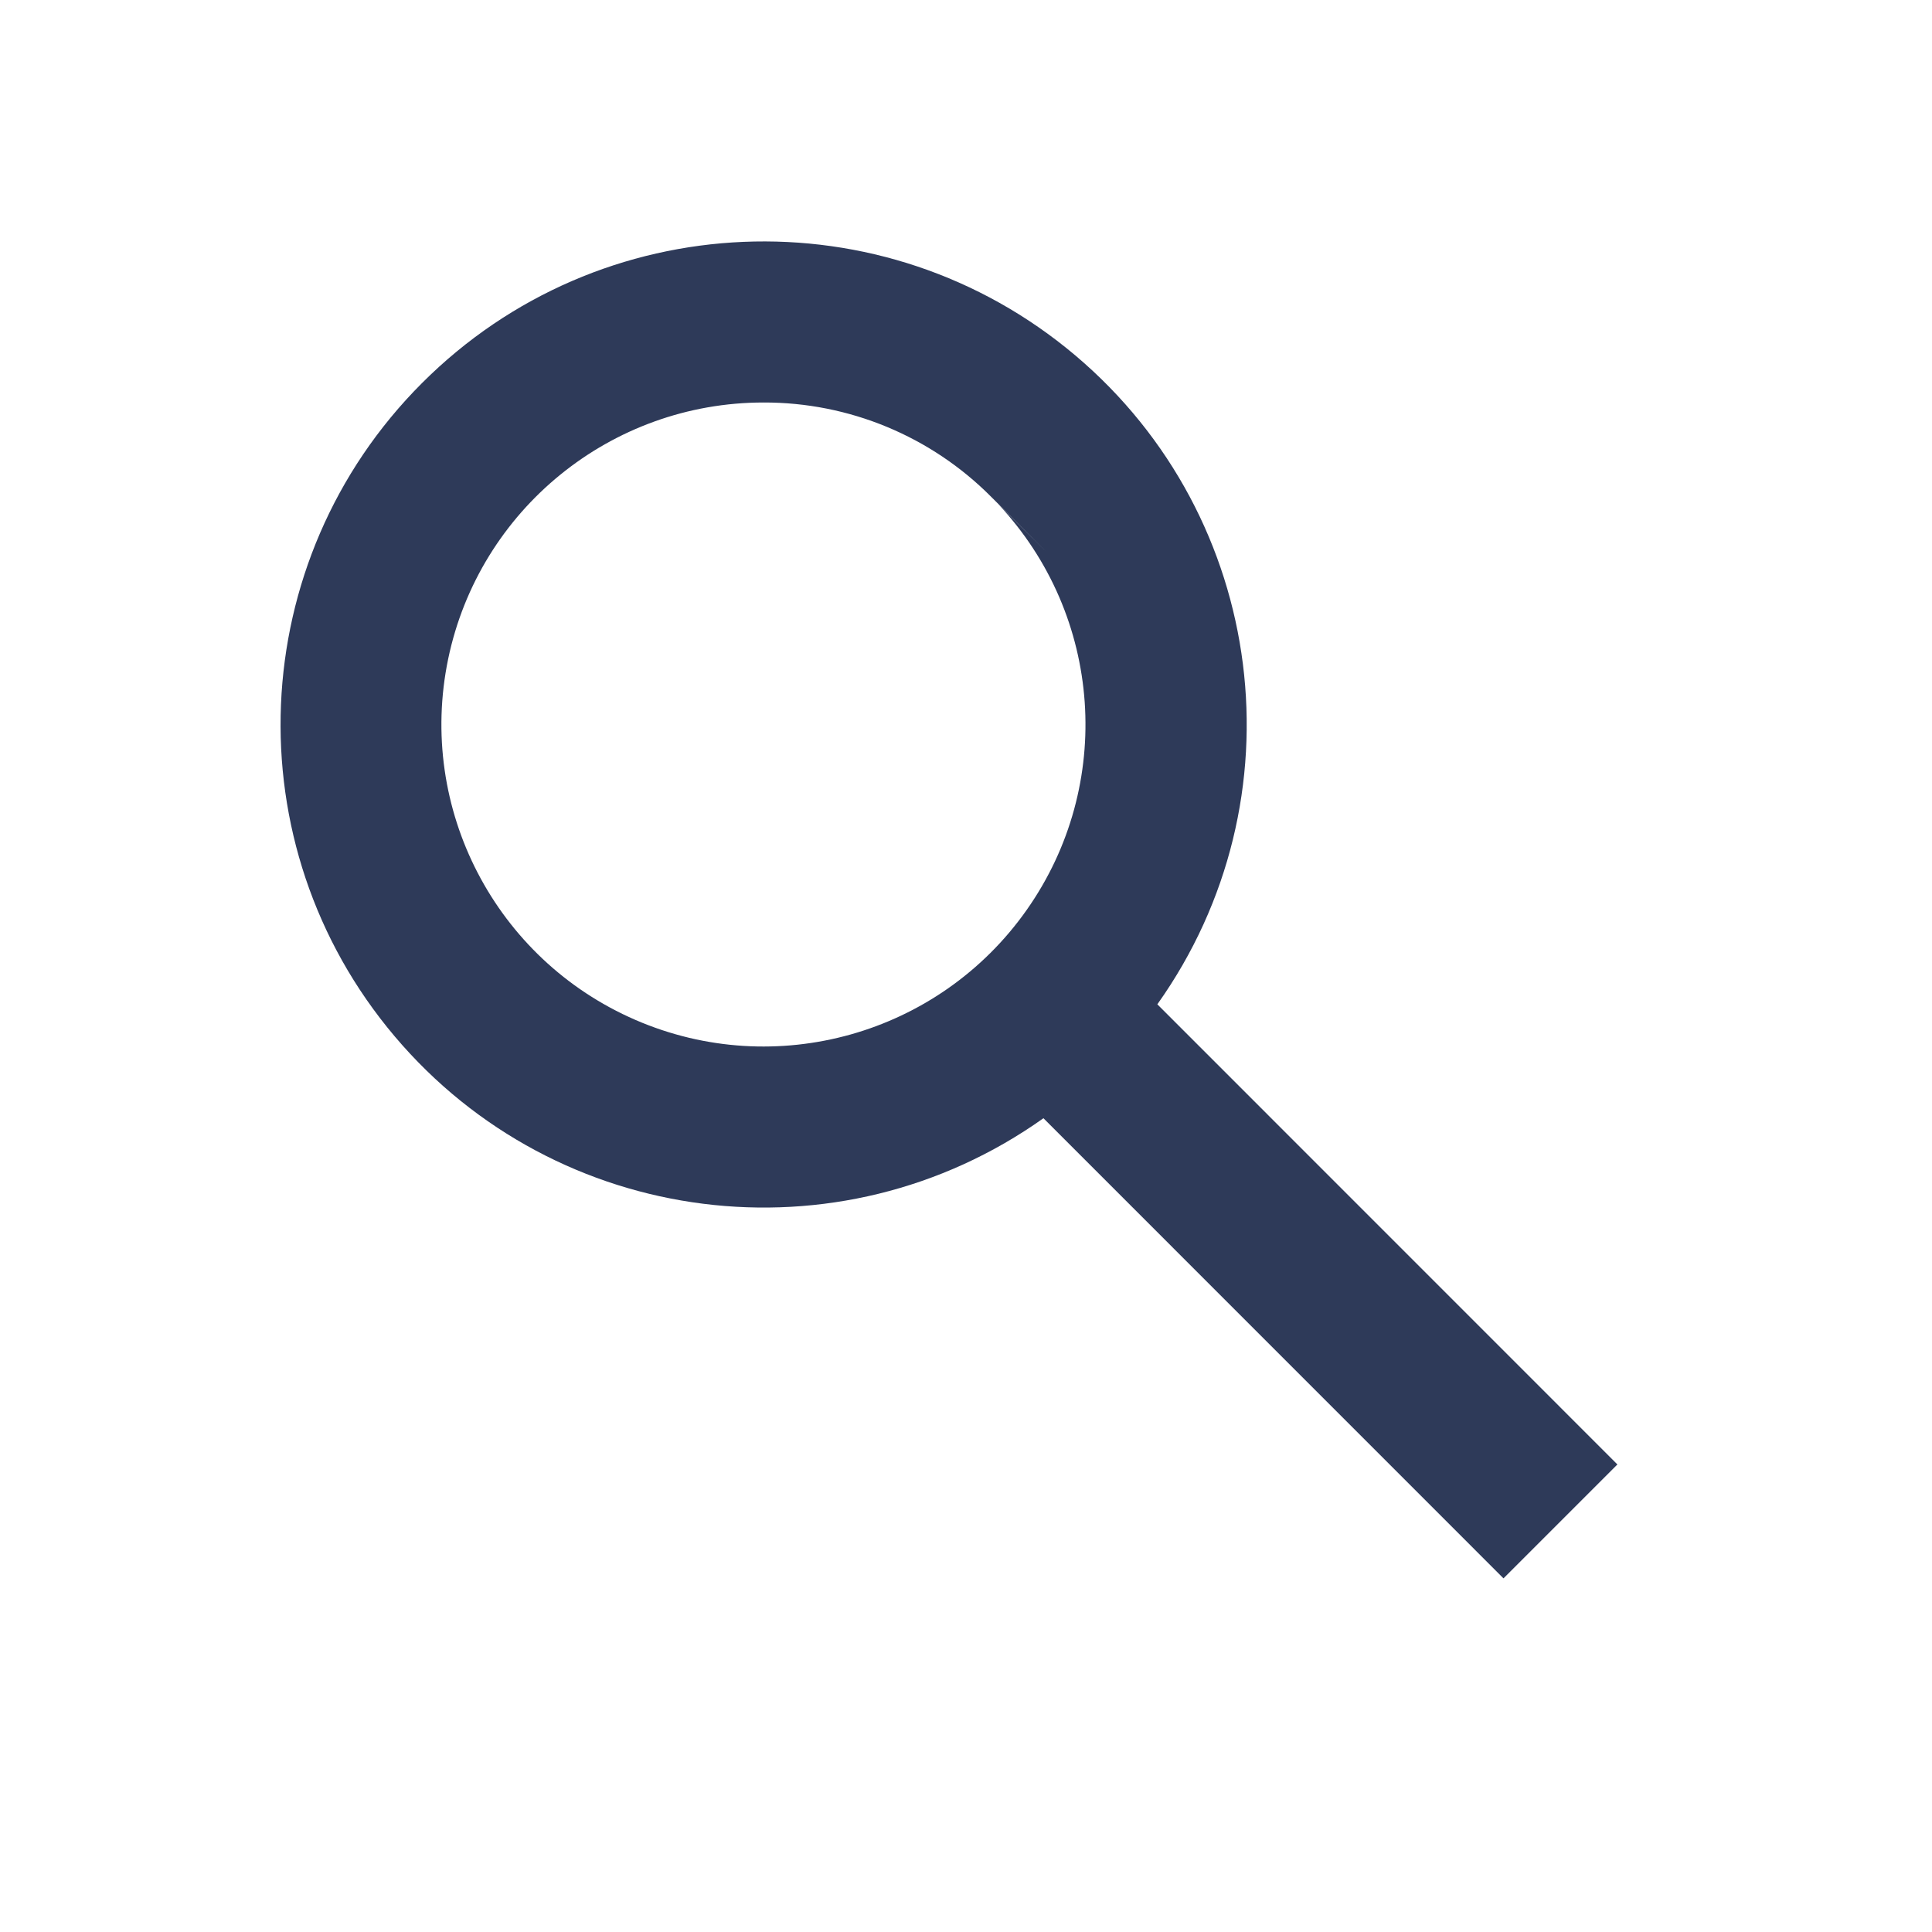
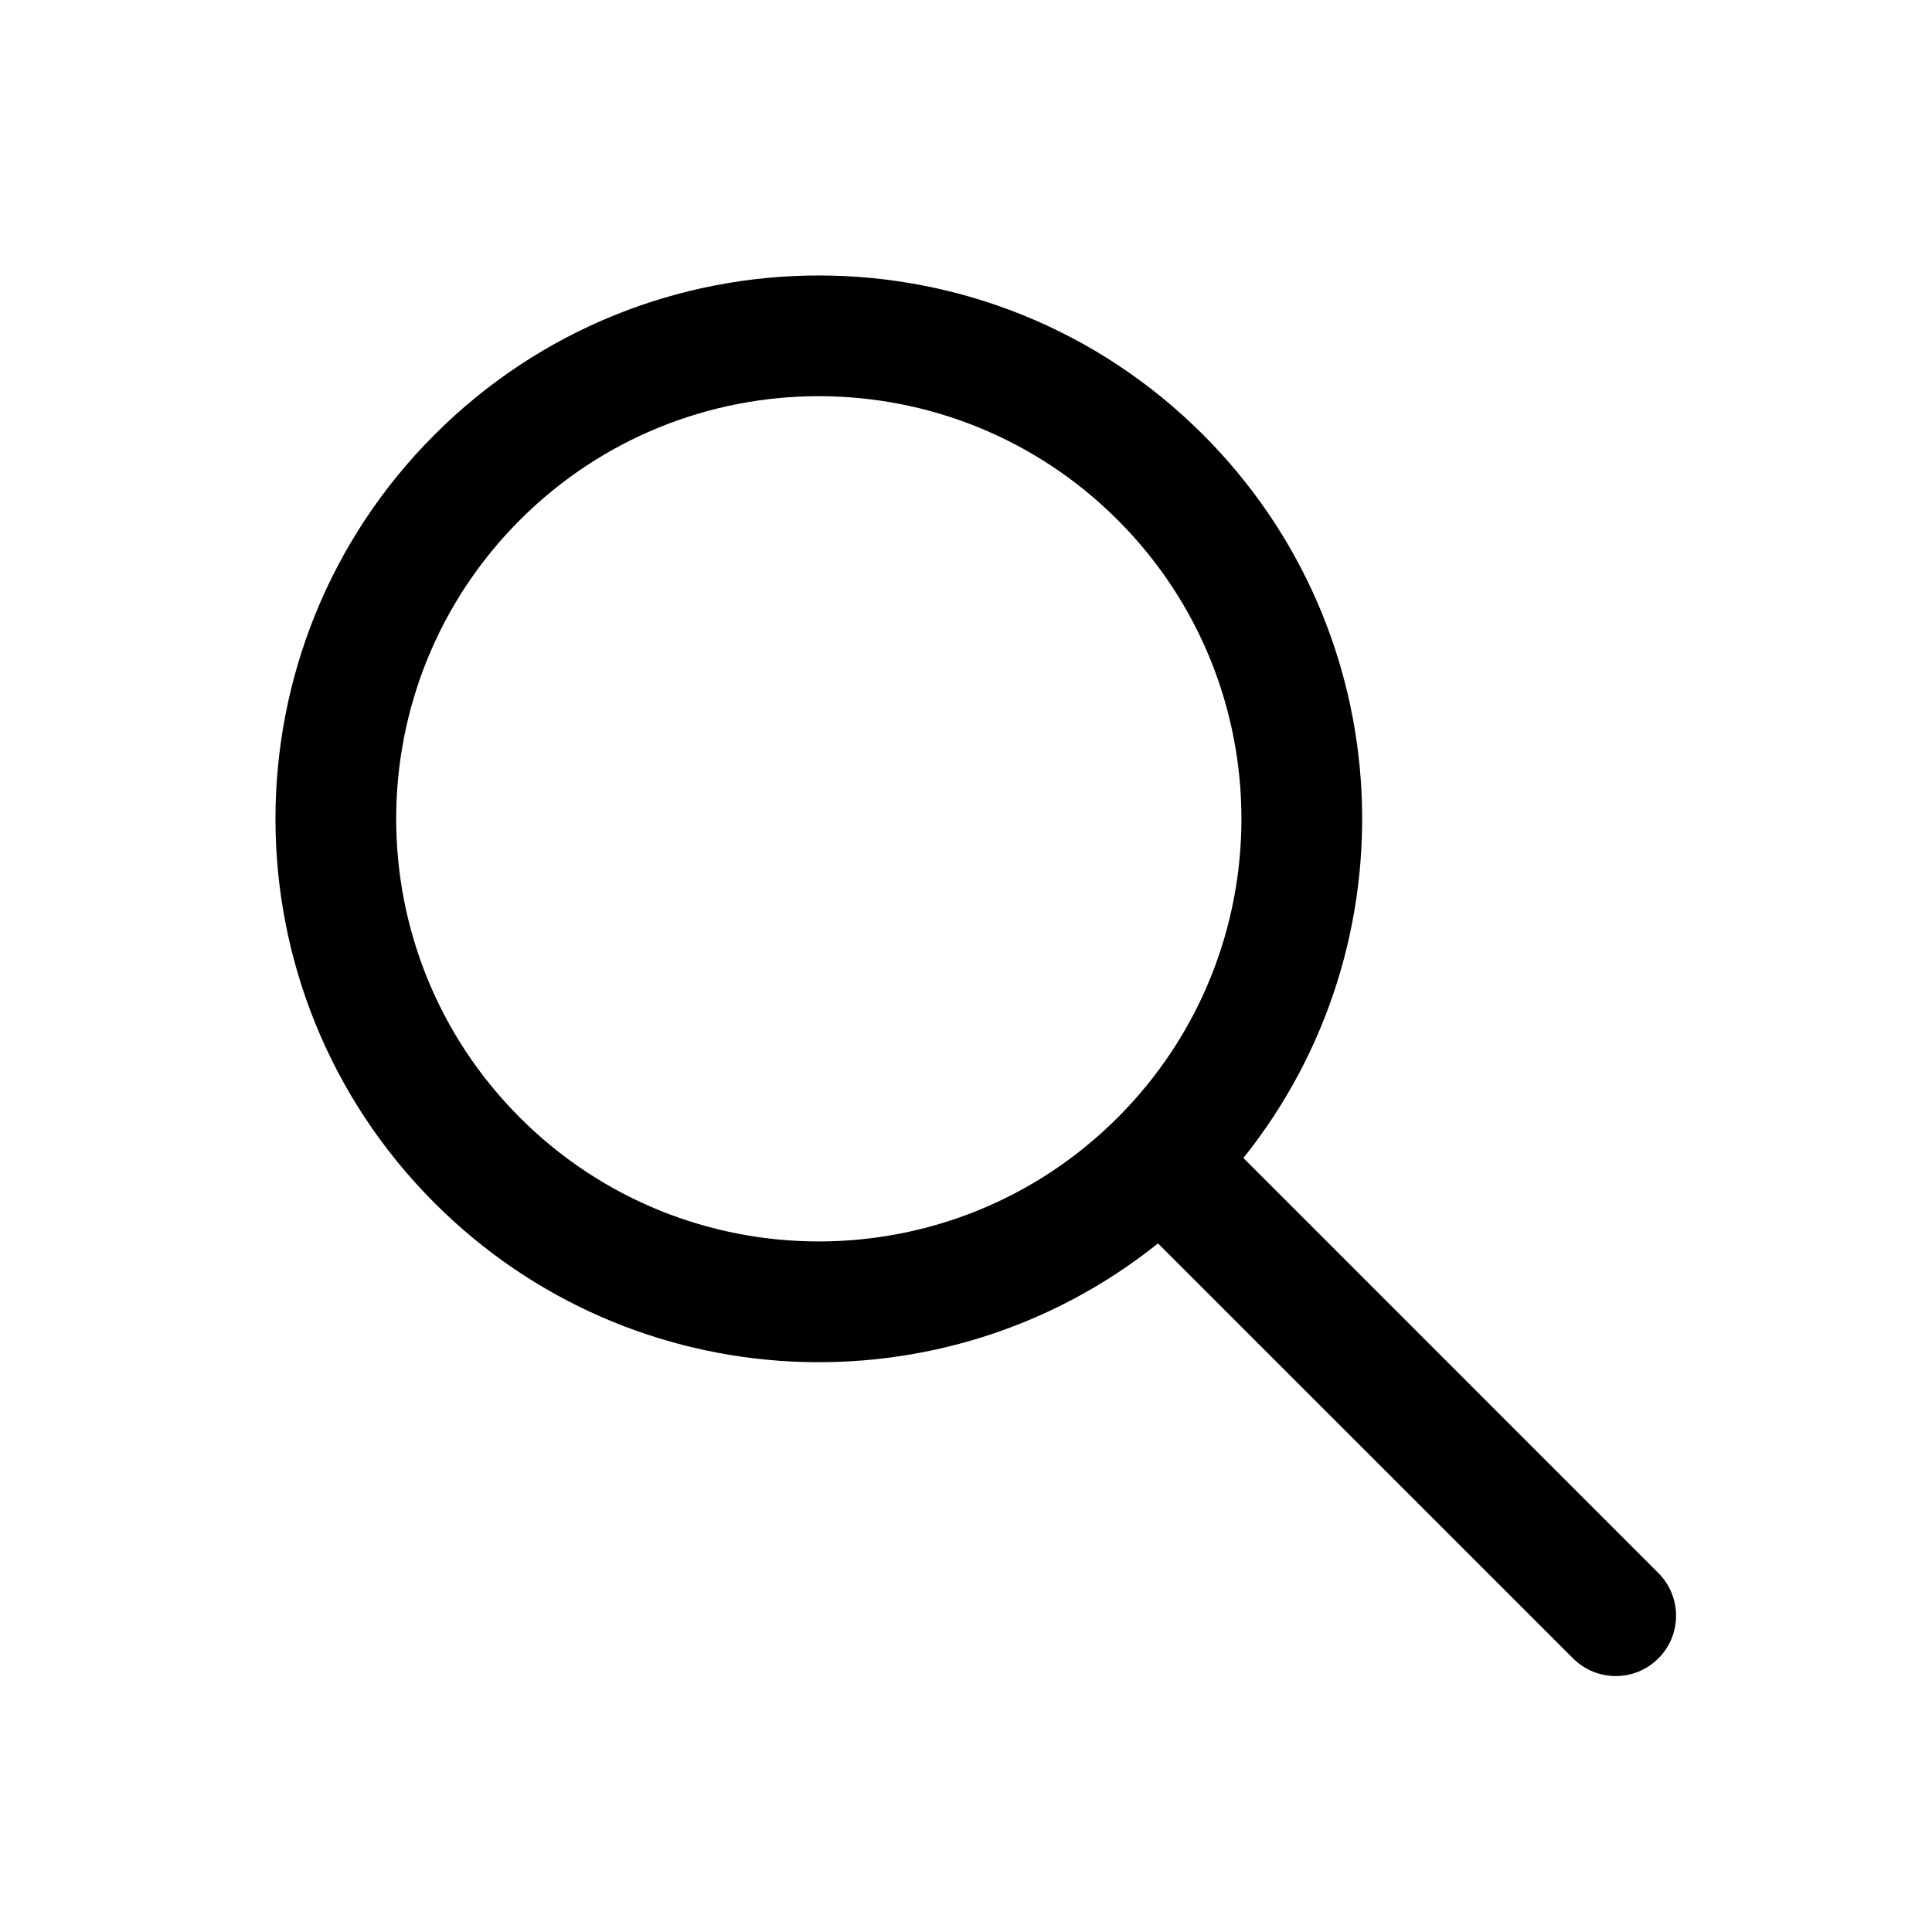
<svg xmlns="http://www.w3.org/2000/svg" width="24" height="24" viewBox="0 0 24 24" fill="none">
-   <path d="M18.677 19.607L12.962 13.891C10.42 15.698 6.916 15.256 4.903 12.874C2.889 10.492 3.037 6.964 5.243 4.758C7.448 2.551 10.976 2.403 13.359 4.416C15.742 6.43 16.185 9.933 14.377 12.476L20.092 18.192L18.678 19.606L18.677 19.607ZM9.485 5C7.589 5 5.953 6.331 5.567 8.187C5.182 10.044 6.154 11.916 7.894 12.67C9.634 13.424 11.664 12.853 12.755 11.302C13.847 9.751 13.699 7.647 12.402 6.264L13.007 6.864L12.325 6.184L12.313 6.172C11.565 5.419 10.546 4.997 9.485 5Z" fill="#2E3A59" />
+   <path fill-rule="evenodd" clip-rule="evenodd" d="M14.385 15.446C11.735 17.569 7.855 17.401 5.399 14.945C2.763 12.309 2.763 8.035 5.399 5.399C8.035 2.763 12.309 2.763 14.944 5.399C17.401 7.855 17.568 11.735 15.446 14.385L20.601 19.541C20.894 19.834 20.894 20.308 20.601 20.601C20.308 20.894 19.834 20.894 19.541 20.601L14.385 15.446ZM6.459 13.884C4.409 11.834 4.409 8.51 6.459 6.459C8.51 4.409 11.834 4.409 13.884 6.459C15.933 8.508 15.934 11.829 13.888 13.879C13.887 13.881 13.885 13.882 13.884 13.884C13.882 13.885 13.881 13.887 13.879 13.888C11.829 15.934 8.508 15.933 6.459 13.884Z" fill="black" />
</svg>
